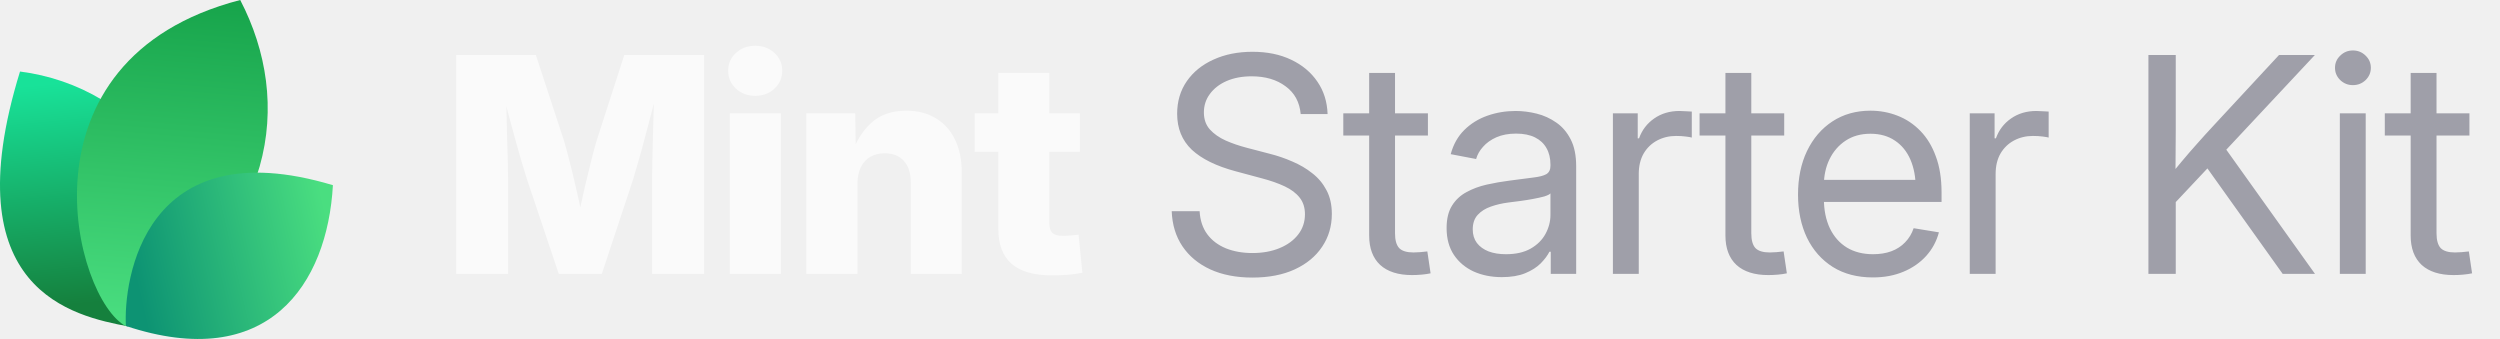
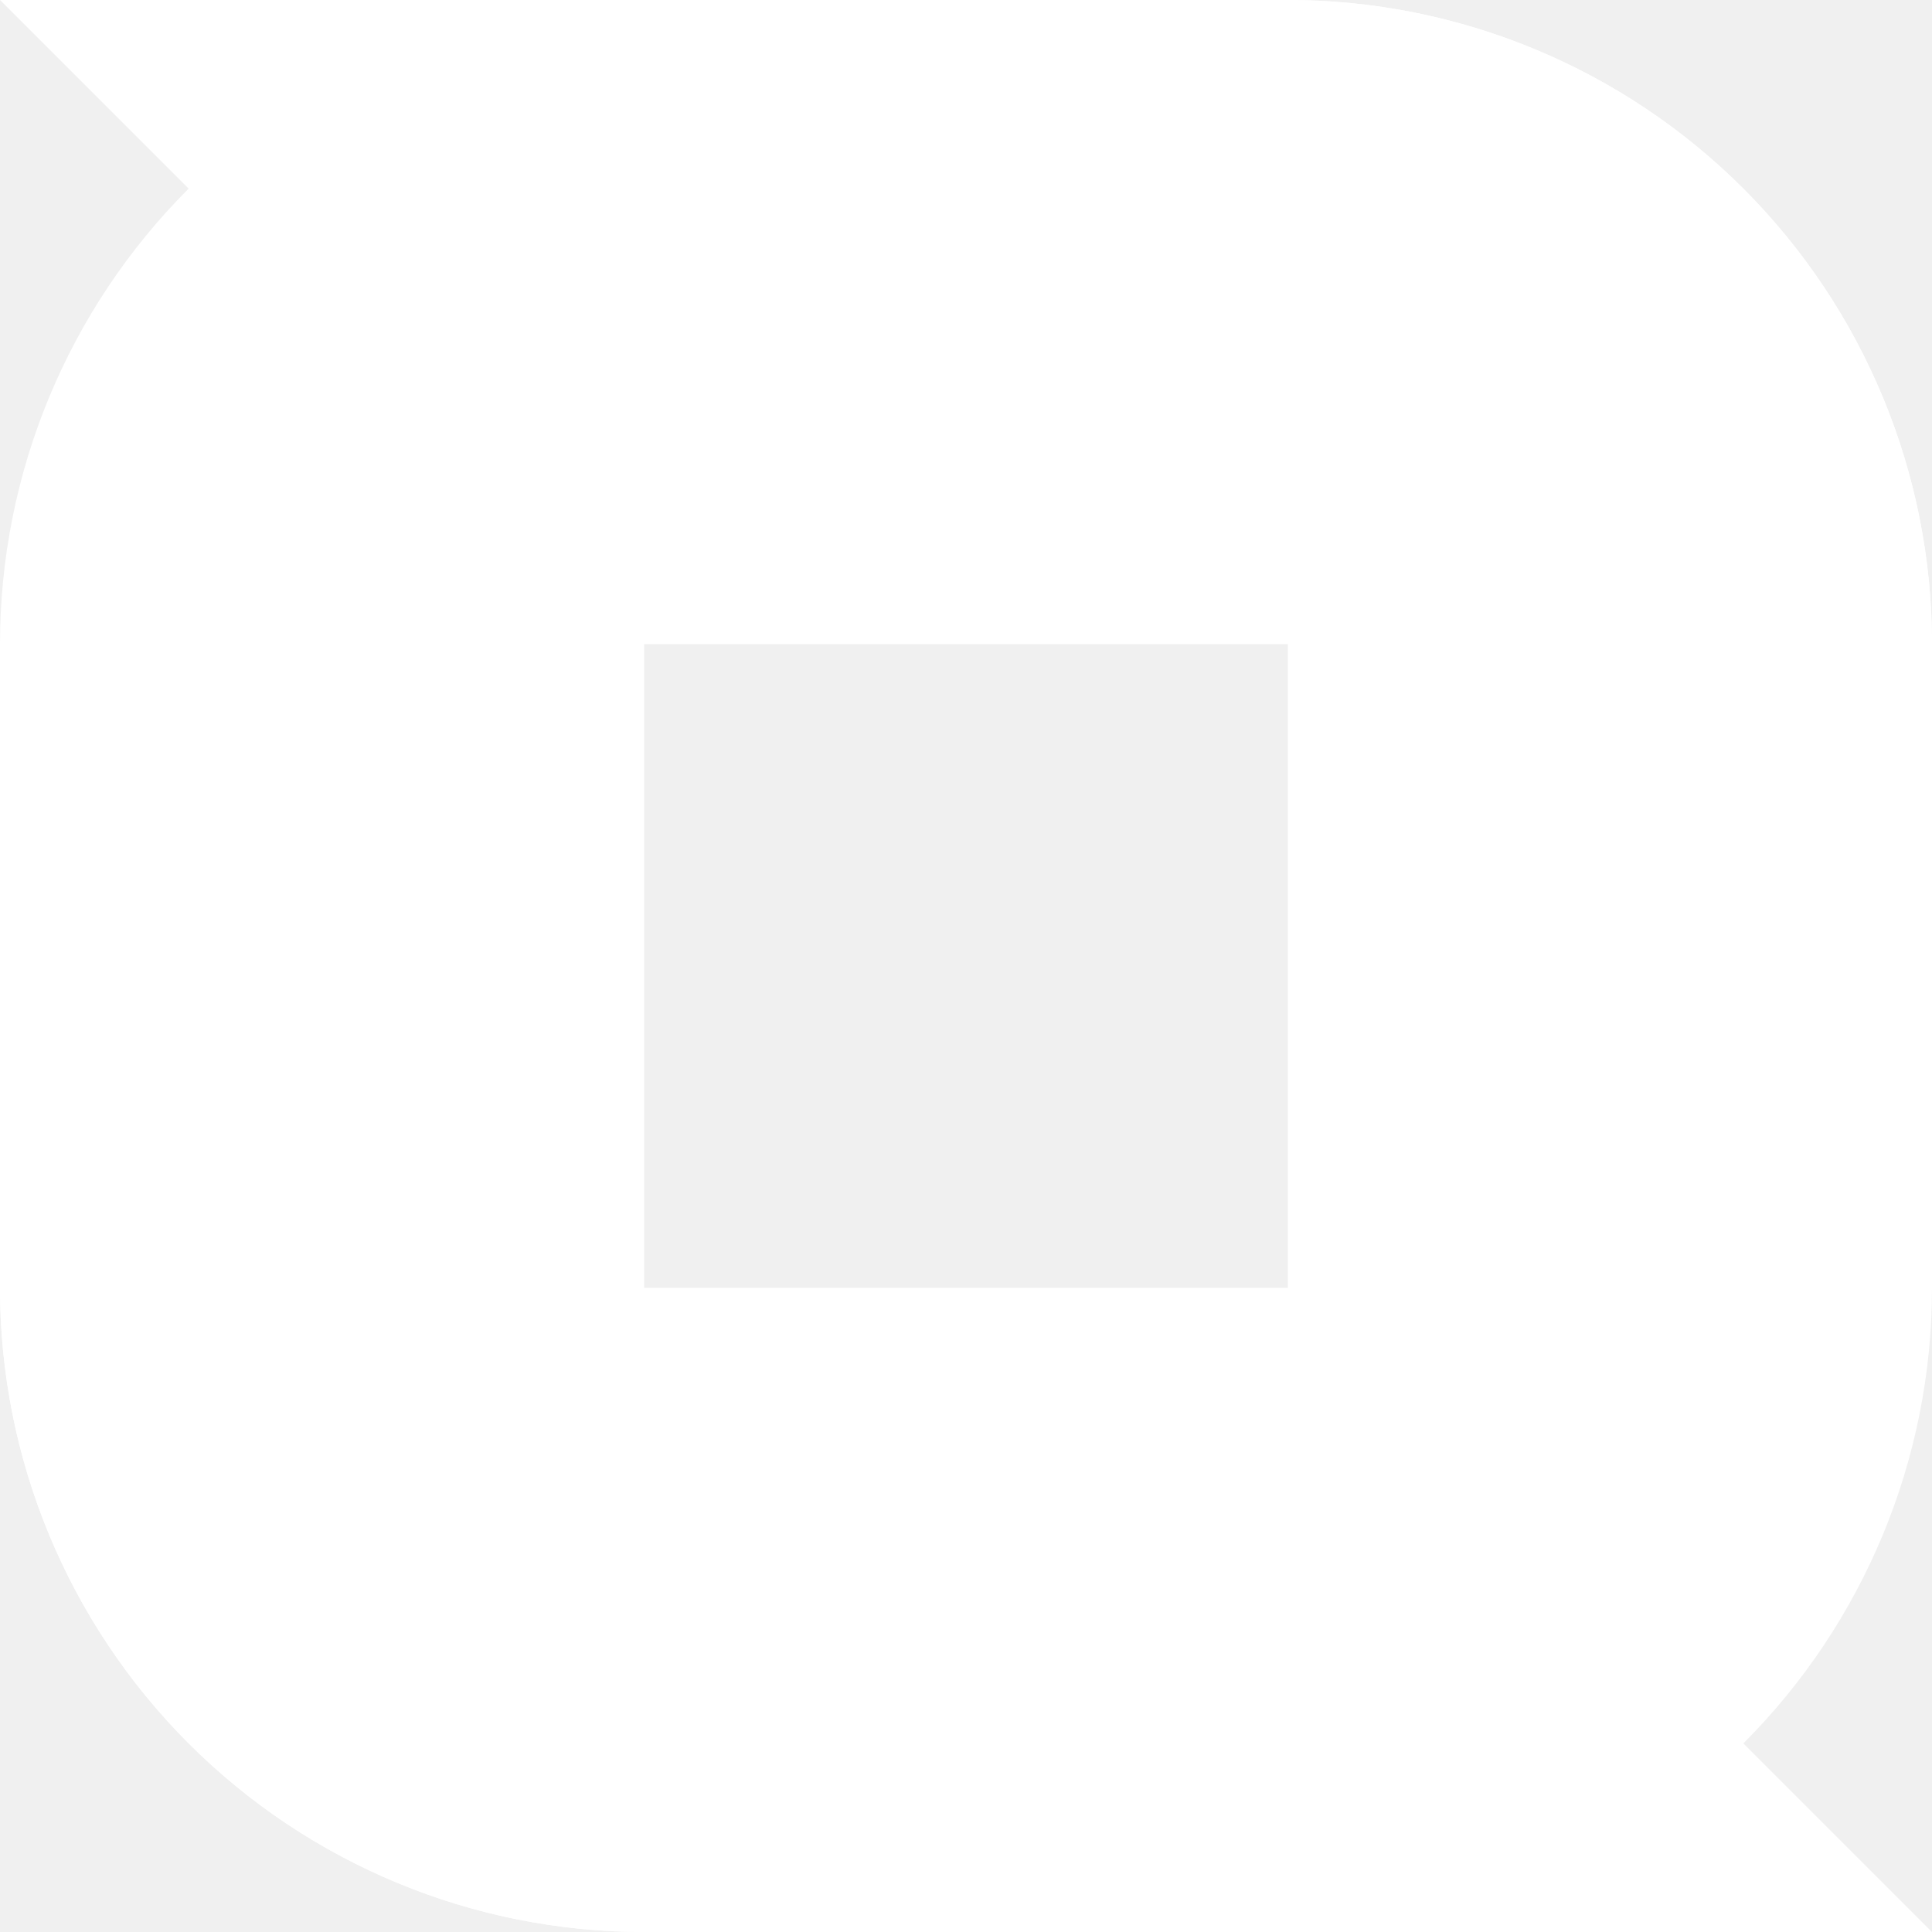
- <svg xmlns="http://www.w3.org/2000/svg" width="177" height="24" viewBox="0 0 177 24" fill="none">
-   <path d="M9.061 23.108C5.268 22.377 -3.391 20.627 1.417 5.064C9.634 6.099 16.973 14.064 9.061 23.108Z" fill="url(#paint0_linear_17557_2145)" />
-   <path d="M8.919 23.094C5.276 21.222 0.784 4.209 17.007 0C20.757 7.193 19.621 16.545 8.919 23.094Z" fill="url(#paint1_linear_17557_2145)" />
-   <path d="M8.914 23.079C8.735 19.882 10.159 9.085 23.57 13.111C23.181 20.123 18.984 26.418 8.914 23.079Z" fill="url(#paint2_linear_17557_2145)" />
-   <path d="M32.301 19.392V3.894H37.938L39.925 9.948C40.036 10.315 40.164 10.787 40.31 11.362C40.462 11.938 40.611 12.552 40.757 13.204C40.91 13.855 41.048 14.483 41.173 15.086C41.305 15.682 41.412 16.192 41.495 16.615H40.695C40.771 16.192 40.871 15.682 40.996 15.086C41.128 14.49 41.267 13.866 41.412 13.214C41.565 12.562 41.714 11.948 41.86 11.373C42.005 10.79 42.133 10.315 42.244 9.948L44.2 3.894H49.848V19.392H46.166V12.704C46.166 12.357 46.173 11.917 46.187 11.383C46.2 10.849 46.214 10.27 46.228 9.646C46.249 9.022 46.266 8.391 46.28 7.753C46.301 7.115 46.311 6.519 46.311 5.964H46.623C46.485 6.561 46.332 7.181 46.166 7.826C45.999 8.471 45.833 9.102 45.666 9.719C45.507 10.336 45.351 10.901 45.198 11.414C45.053 11.928 44.928 12.357 44.824 12.704L42.608 19.392H39.561L37.314 12.704C37.203 12.357 37.072 11.928 36.919 11.414C36.773 10.901 36.614 10.34 36.441 9.729C36.274 9.112 36.104 8.481 35.931 7.836C35.764 7.192 35.608 6.567 35.463 5.964H35.827C35.834 6.512 35.844 7.105 35.858 7.743C35.872 8.374 35.886 9.005 35.9 9.636C35.92 10.26 35.938 10.839 35.952 11.373C35.965 11.907 35.972 12.351 35.972 12.704V19.392H32.301ZM51.668 19.392V8.024H55.288V19.392H51.668ZM53.468 6.786C52.927 6.786 52.473 6.616 52.105 6.276C51.738 5.93 51.554 5.507 51.554 5.007C51.554 4.508 51.738 4.088 52.105 3.749C52.473 3.409 52.927 3.239 53.468 3.239C54.009 3.239 54.463 3.409 54.83 3.749C55.198 4.082 55.382 4.501 55.382 5.007C55.382 5.507 55.198 5.93 54.83 6.276C54.463 6.616 54.009 6.786 53.468 6.786ZM60.708 13.027V19.392H57.088V8.024H60.551L60.593 10.967H60.281C60.593 10.024 61.061 9.268 61.685 8.7C62.309 8.124 63.138 7.836 64.171 7.836C64.975 7.836 65.672 8.017 66.262 8.377C66.851 8.731 67.302 9.234 67.614 9.885C67.933 10.537 68.092 11.307 68.092 12.194V19.392H64.483V12.912C64.483 12.26 64.32 11.754 63.994 11.394C63.675 11.033 63.221 10.853 62.632 10.853C62.25 10.853 61.914 10.936 61.623 11.102C61.332 11.269 61.106 11.515 60.947 11.841C60.787 12.16 60.708 12.555 60.708 13.027ZM76.456 8.024V10.749H69.008V8.024H76.456ZM70.683 5.163H74.292V15.783C74.292 16.102 74.361 16.334 74.5 16.48C74.646 16.625 74.899 16.698 75.259 16.698C75.405 16.698 75.596 16.688 75.831 16.667C76.074 16.646 76.251 16.629 76.362 16.615L76.632 19.309C76.313 19.378 75.963 19.427 75.582 19.455C75.207 19.482 74.836 19.496 74.469 19.496C73.2 19.496 72.25 19.222 71.619 18.674C70.995 18.127 70.683 17.308 70.683 16.22V5.163Z" fill="#FAFAFA" />
-   <path d="M88.667 19.652C87.523 19.652 86.528 19.458 85.682 19.07C84.843 18.681 84.188 18.137 83.716 17.437C83.245 16.736 82.992 15.908 82.957 14.951H84.933C84.968 15.596 85.148 16.14 85.474 16.584C85.8 17.021 86.24 17.354 86.795 17.582C87.35 17.804 87.974 17.915 88.667 17.915C89.388 17.915 90.026 17.801 90.581 17.572C91.143 17.343 91.583 17.024 91.902 16.615C92.228 16.199 92.391 15.717 92.391 15.169C92.391 14.698 92.266 14.306 92.017 13.994C91.767 13.675 91.413 13.408 90.956 13.193C90.498 12.978 89.954 12.787 89.323 12.621L87.502 12.132C86.123 11.765 85.082 11.255 84.382 10.603C83.689 9.944 83.342 9.095 83.342 8.055C83.342 7.174 83.571 6.404 84.028 5.746C84.486 5.087 85.117 4.577 85.921 4.217C86.726 3.849 87.645 3.666 88.678 3.666C89.718 3.666 90.63 3.853 91.413 4.227C92.204 4.602 92.824 5.122 93.275 5.787C93.726 6.446 93.965 7.209 93.993 8.076H92.089C92.013 7.23 91.656 6.574 91.018 6.11C90.387 5.638 89.586 5.403 88.615 5.403C87.95 5.403 87.36 5.513 86.847 5.735C86.341 5.957 85.946 6.262 85.661 6.651C85.377 7.032 85.235 7.469 85.235 7.961C85.235 8.447 85.377 8.849 85.661 9.168C85.946 9.48 86.317 9.74 86.774 9.948C87.232 10.149 87.724 10.319 88.251 10.457L89.884 10.884C90.439 11.023 90.977 11.206 91.496 11.435C92.023 11.657 92.495 11.934 92.911 12.267C93.334 12.593 93.67 12.995 93.92 13.474C94.17 13.945 94.294 14.504 94.294 15.149C94.294 16.015 94.066 16.788 93.608 17.468C93.157 18.148 92.512 18.681 91.673 19.07C90.834 19.458 89.832 19.652 88.667 19.652ZM101.097 8.024V9.594H95.106V8.024H101.097ZM96.937 5.163H98.767V16.521C98.767 17 98.865 17.347 99.059 17.562C99.26 17.77 99.6 17.874 100.078 17.874C100.21 17.874 100.366 17.867 100.546 17.853C100.733 17.832 100.903 17.815 101.056 17.801L101.285 19.351C101.097 19.392 100.886 19.423 100.65 19.444C100.414 19.465 100.189 19.475 99.974 19.475C98.996 19.475 98.244 19.236 97.717 18.758C97.197 18.272 96.937 17.579 96.937 16.677V5.163ZM106.33 19.621C105.595 19.621 104.932 19.489 104.343 19.226C103.754 18.955 103.285 18.564 102.939 18.05C102.592 17.53 102.419 16.896 102.419 16.147C102.419 15.495 102.547 14.965 102.804 14.556C103.06 14.146 103.403 13.828 103.833 13.599C104.263 13.363 104.742 13.186 105.269 13.068C105.796 12.95 106.333 12.857 106.881 12.787C107.574 12.69 108.132 12.617 108.555 12.569C108.978 12.52 109.287 12.441 109.481 12.33C109.675 12.212 109.772 12.014 109.772 11.737V11.654C109.772 11.203 109.679 10.815 109.492 10.489C109.311 10.163 109.041 9.91 108.68 9.729C108.32 9.549 107.872 9.459 107.338 9.459C106.805 9.459 106.34 9.546 105.945 9.719C105.556 9.892 105.241 10.118 104.998 10.395C104.755 10.665 104.593 10.953 104.509 11.258L102.71 10.915C102.897 10.222 103.22 9.65 103.677 9.199C104.135 8.748 104.679 8.412 105.31 8.19C105.941 7.968 106.607 7.857 107.307 7.857C107.8 7.857 108.295 7.92 108.795 8.044C109.301 8.169 109.765 8.381 110.188 8.679C110.611 8.97 110.951 9.369 111.208 9.875C111.464 10.374 111.593 11.005 111.593 11.768V19.392H109.793V17.822H109.7C109.568 18.085 109.363 18.359 109.086 18.643C108.809 18.921 108.444 19.153 107.994 19.34C107.543 19.527 106.988 19.621 106.33 19.621ZM106.621 17.998C107.321 17.998 107.904 17.867 108.368 17.603C108.84 17.333 109.19 16.986 109.419 16.563C109.654 16.133 109.772 15.682 109.772 15.211V13.692C109.703 13.769 109.554 13.841 109.325 13.911C109.096 13.973 108.829 14.032 108.524 14.088C108.226 14.143 107.921 14.192 107.609 14.233C107.304 14.275 107.033 14.309 106.798 14.337C106.354 14.393 105.938 14.49 105.549 14.628C105.168 14.76 104.86 14.954 104.624 15.211C104.388 15.467 104.27 15.811 104.27 16.241C104.27 16.615 104.367 16.934 104.561 17.198C104.762 17.461 105.04 17.662 105.393 17.801C105.747 17.933 106.156 17.998 106.621 17.998ZM114.193 19.392V8.024H115.951V9.792H116.045C116.253 9.209 116.61 8.741 117.116 8.388C117.622 8.034 118.219 7.857 118.905 7.857C119.058 7.857 119.217 7.864 119.384 7.878C119.55 7.885 119.682 7.892 119.779 7.899V9.74C119.716 9.719 119.578 9.695 119.363 9.667C119.155 9.639 118.922 9.625 118.666 9.625C118.174 9.625 117.726 9.733 117.324 9.948C116.922 10.163 116.603 10.471 116.367 10.874C116.138 11.276 116.024 11.758 116.024 12.319V19.392H114.193ZM126.322 8.024V9.594H120.33V8.024H126.322ZM122.161 5.163H123.992V16.521C123.992 17 124.089 17.347 124.283 17.562C124.484 17.77 124.824 17.874 125.302 17.874C125.434 17.874 125.59 17.867 125.77 17.853C125.958 17.832 126.127 17.815 126.28 17.801L126.509 19.351C126.322 19.392 126.11 19.423 125.874 19.444C125.639 19.465 125.413 19.475 125.198 19.475C124.221 19.475 123.468 19.236 122.941 18.758C122.421 18.272 122.161 17.579 122.161 16.677V5.163ZM132.604 19.642C131.502 19.642 130.555 19.396 129.765 18.903C128.974 18.404 128.364 17.714 127.934 16.834C127.511 15.946 127.3 14.927 127.3 13.775C127.3 12.611 127.511 11.584 127.934 10.697C128.364 9.802 128.964 9.102 129.734 8.596C130.51 8.089 131.408 7.836 132.428 7.836C133.1 7.836 133.738 7.954 134.341 8.19C134.952 8.426 135.489 8.783 135.954 9.261C136.425 9.74 136.793 10.343 137.056 11.071C137.327 11.792 137.462 12.645 137.462 13.63V14.296H128.433V12.735H136.463L135.631 13.297C135.631 12.541 135.506 11.876 135.257 11.3C135.007 10.725 134.643 10.277 134.165 9.958C133.686 9.632 133.107 9.469 132.428 9.469C131.748 9.469 131.162 9.632 130.67 9.958C130.177 10.284 129.796 10.725 129.526 11.279C129.262 11.827 129.13 12.441 129.13 13.12V14.046C129.13 14.864 129.273 15.572 129.557 16.168C129.841 16.757 130.243 17.211 130.763 17.53C131.283 17.842 131.901 17.998 132.615 17.998C133.093 17.998 133.523 17.929 133.905 17.79C134.293 17.645 134.619 17.433 134.882 17.156C135.153 16.879 135.354 16.546 135.486 16.157L137.275 16.449C137.108 17.08 136.81 17.634 136.38 18.113C135.95 18.591 135.413 18.966 134.768 19.236C134.123 19.507 133.402 19.642 132.604 19.642ZM139.459 19.392V8.024H141.217V9.792H141.311C141.519 9.209 141.876 8.741 142.382 8.388C142.888 8.034 143.485 7.857 144.171 7.857C144.324 7.857 144.483 7.864 144.649 7.878C144.816 7.885 144.948 7.892 145.045 7.899V9.74C144.982 9.719 144.844 9.695 144.629 9.667C144.421 9.639 144.188 9.625 143.932 9.625C143.439 9.625 142.992 9.733 142.59 9.948C142.188 10.163 141.869 10.471 141.633 10.874C141.404 11.276 141.29 11.758 141.29 12.319V19.392H139.459ZM153.429 14.961V12.715C153.783 12.257 154.136 11.82 154.49 11.404C154.844 10.981 155.204 10.565 155.572 10.156C155.939 9.74 156.314 9.327 156.695 8.918L161.355 3.894H163.893L157.277 10.967H157.184L153.429 14.961ZM152.108 19.392V3.894H154.043V9.241L154.022 12.559L154.043 13.505V19.392H152.108ZM161.615 19.392L155.967 11.477L157.173 9.969L163.903 19.392H161.615ZM165.661 19.392V8.024H167.492V19.392H165.661ZM166.587 6.027C166.24 6.027 165.942 5.909 165.692 5.673C165.443 5.43 165.318 5.139 165.318 4.799C165.318 4.459 165.443 4.172 165.692 3.936C165.942 3.693 166.24 3.572 166.587 3.572C166.934 3.572 167.232 3.693 167.482 3.936C167.731 4.172 167.856 4.459 167.856 4.799C167.856 5.139 167.731 5.43 167.482 5.673C167.232 5.909 166.934 6.027 166.587 6.027ZM174.836 8.024V9.594H168.844V8.024H174.836ZM170.675 5.163H172.506V16.521C172.506 17 172.603 17.347 172.797 17.562C172.998 17.77 173.338 17.874 173.816 17.874C173.948 17.874 174.104 17.867 174.284 17.853C174.472 17.832 174.641 17.815 174.794 17.801L175.023 19.351C174.836 19.392 174.624 19.423 174.388 19.444C174.153 19.465 173.927 19.475 173.712 19.475C172.735 19.475 171.982 19.236 171.455 18.758C170.935 18.272 170.675 17.579 170.675 16.677V5.163Z" fill="#9F9FA9" />
+ <svg xmlns="http://www.w3.org/2000/svg" width="137" height="137" viewBox="0 0 137 137" fill="none">
+   <g clip-path="url(#clip0_725_41)">
+     <mask id="mask0_725_41" style="mask-type:luminance" maskUnits="userSpaceOnUse" x="0" y="0" width="137" height="137">
+       <path d="M136.999 0H0V137H136.999V0Z" fill="white" />
+     </mask>
+     <g mask="url(#mask0_725_41)">
+       <path d="M45.666 137C33.555 137 21.939 132.188 13.375 123.624C4.811 115.06 0 103.445 0 91.333H91.333V137H45.666ZM91.333 137V91.333L136.999 137H91.333ZM91.333 91.333V45.667V0C103.444 0 115.06 4.812 123.624 13.376C132.188 21.94 136.999 33.555 136.999 45.667V91.333H91.333ZM0 91.333L0 45.667C0 33.555 4.811 21.94 13.375 13.376C21.939 4.812 33.555 0 45.666 0L91.333 0V45.667H45.666V91.333H0Z" fill="white" />
+     </g>
+     <mask id="mask1_725_41" style="mask-type:luminance" maskUnits="userSpaceOnUse" x="0" y="0" width="137" height="137">
+       <path d="M0.001 137L137 137L137 0L0.001 0L0.001 137Z" fill="white" />
+     </mask>
+     <g mask="url(#mask1_725_41)">
+       <path d="M91.334 0C103.445 0 115.06 4.812 123.625 13.376C132.189 21.94 137 33.555 137 45.667L45.667 45.667L45.667 0L91.334 0ZM45.667 0L45.667 45.667L0.001 0L45.667 0ZM45.667 45.667L45.667 91.333L45.667 137C33.556 137 21.94 132.188 13.376 123.624C4.812 115.06 0.001 103.445 0.001 91.333L0.001 45.667L45.667 45.667ZM137 45.667L137 91.333C137 103.445 132.189 115.06 123.625 123.624C115.06 132.188 103.445 137 91.334 137L45.667 137L45.667 91.333L91.334 91.333L91.334 45.667L137 45.667Z" fill="white" />
+     </g>
+   </g>
  <defs>
-     <linearGradient id="paint0_linear_17557_2145" x1="3.776" y1="5.916" x2="5.232" y2="21.559" gradientUnits="userSpaceOnUse">
-       <stop stop-color="#18E299" />
-       <stop offset="1" stop-color="#15803D" />
-     </linearGradient>
-     <linearGradient id="paint1_linear_17557_2145" x1="12.171" y1="-0.718" x2="10.19" y2="22.983" gradientUnits="userSpaceOnUse">
-       <stop stop-color="#16A34A" />
-       <stop offset="1" stop-color="#4ADE80" />
-     </linearGradient>
-     <linearGradient id="paint2_linear_17557_2145" x1="23.133" y1="15.353" x2="9.338" y2="18.52" gradientUnits="userSpaceOnUse">
-       <stop stop-color="#4ADE80" />
-       <stop offset="1" stop-color="#0D9373" />
-     </linearGradient>
+     <clipPath id="clip0_725_41">
+       <rect width="137" height="137" fill="white" />
+     </clipPath>
  </defs>
</svg>
